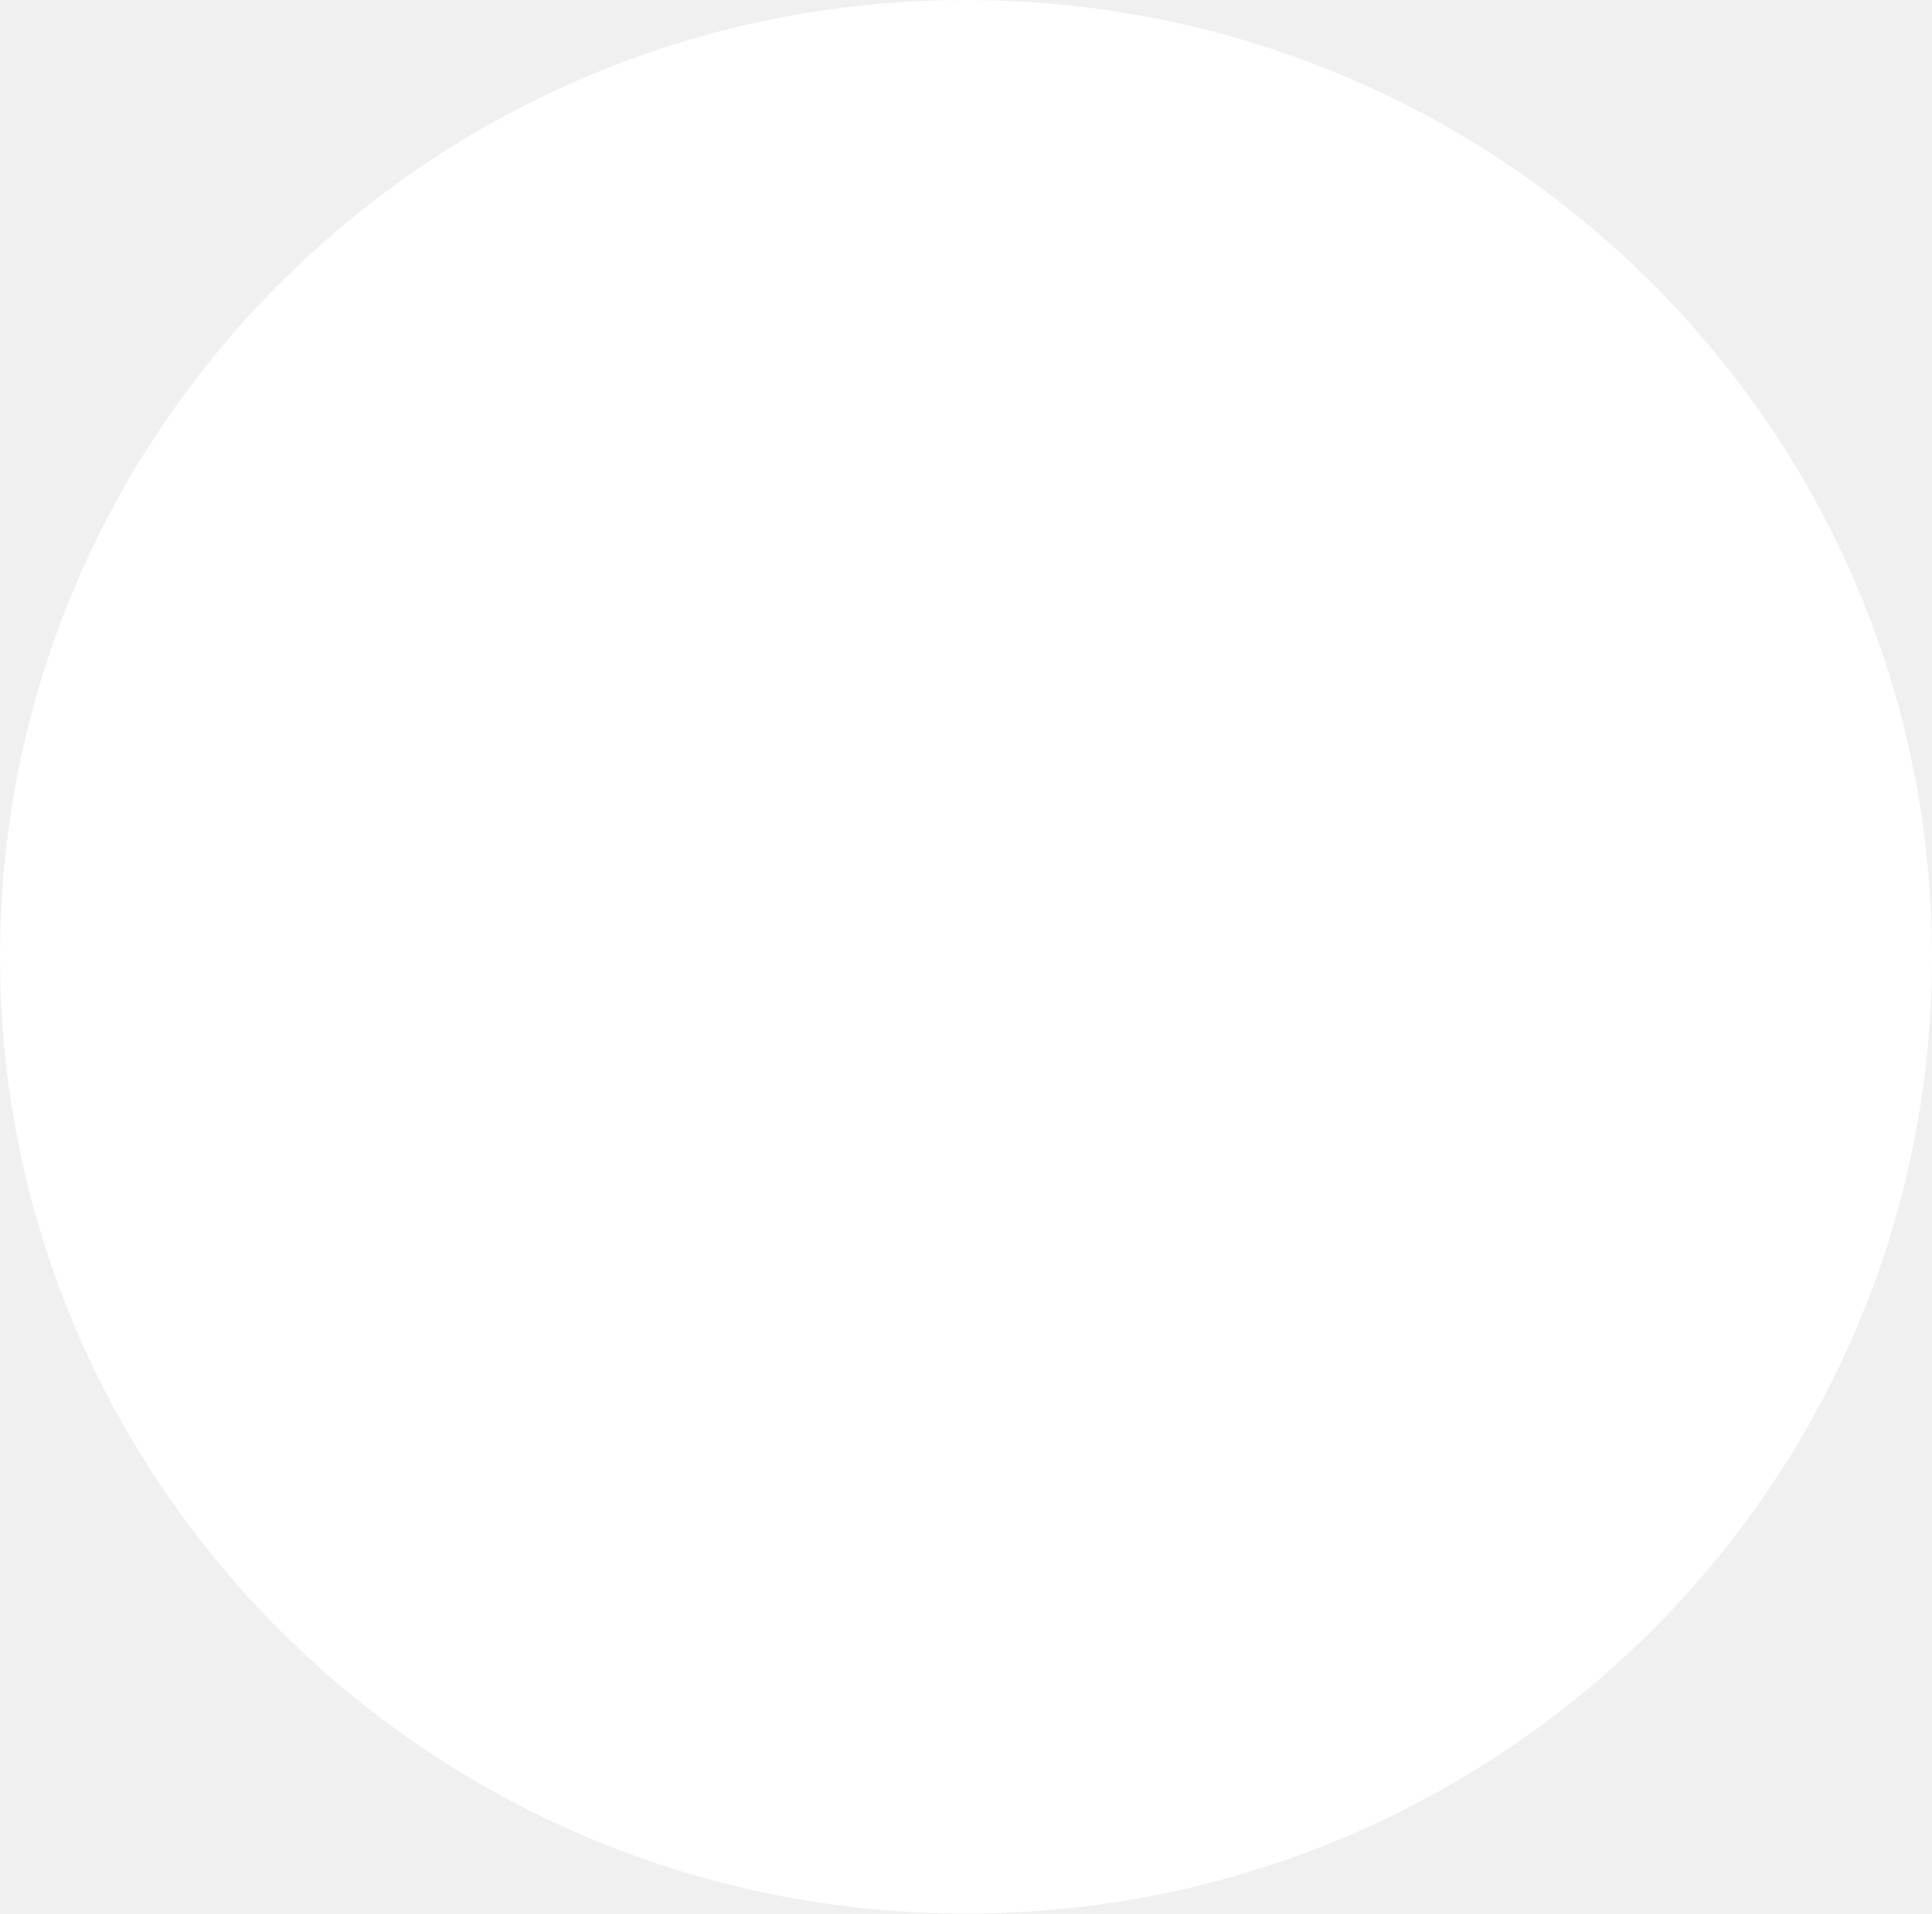
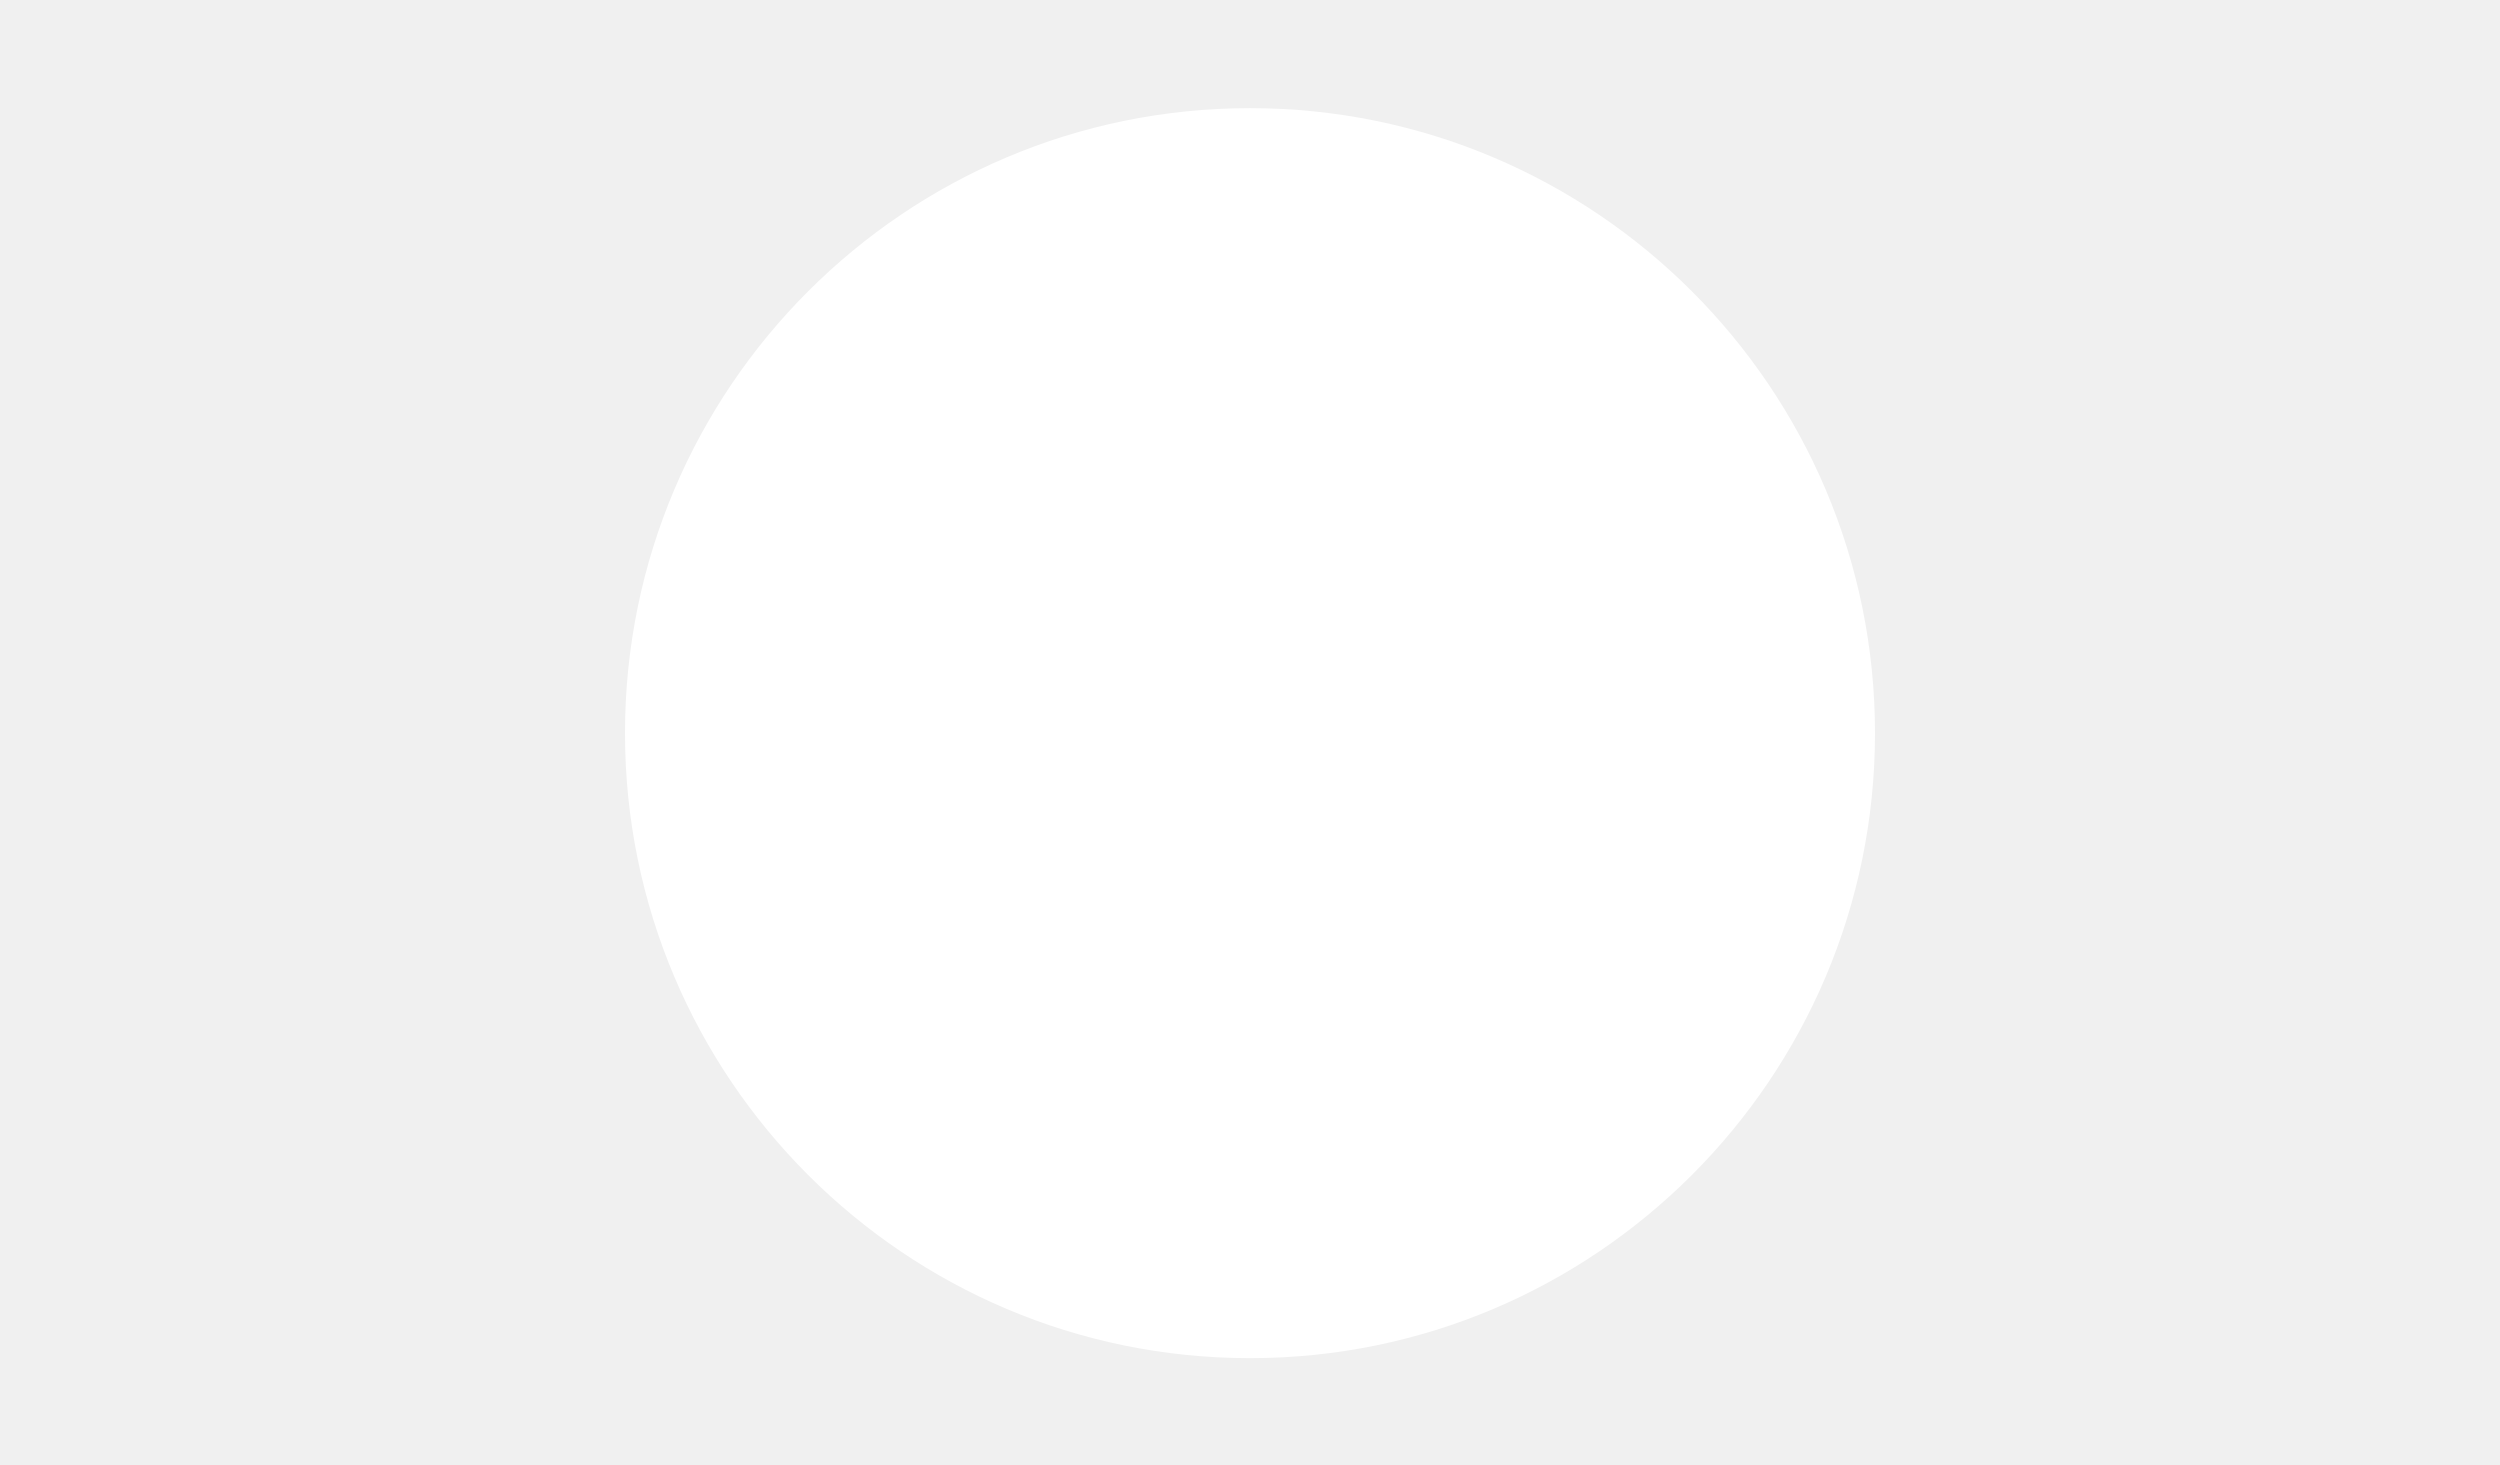
- <svg xmlns="http://www.w3.org/2000/svg" width="106" height="105" viewBox="0 0 106 105">
-   <g transform="translate(-1702 -30)">
-     <ellipse cx="53" cy="52.5" rx="53" ry="52.5" transform="translate(1702 30)" fill="#fff" />
-   </g>
+ <svg xmlns="http://www.w3.org/2000/svg" version="1.1" id="Layer_1" x="0px" y="0px" viewBox="0 0 1024 600" style="enable-background:new 0 0 1024 600;" xml:space="preserve">
+   <style type="text/css">
+ 	.st0{fill:#FFFFFF;}
+ </style>
+   <path class="st0" d="M512,44.3c141.3,0,256,114.7,256,256s-114.7,256-256,256s-256-114.7-256-256S370.7,44.3,512,44.3z" />
</svg>
